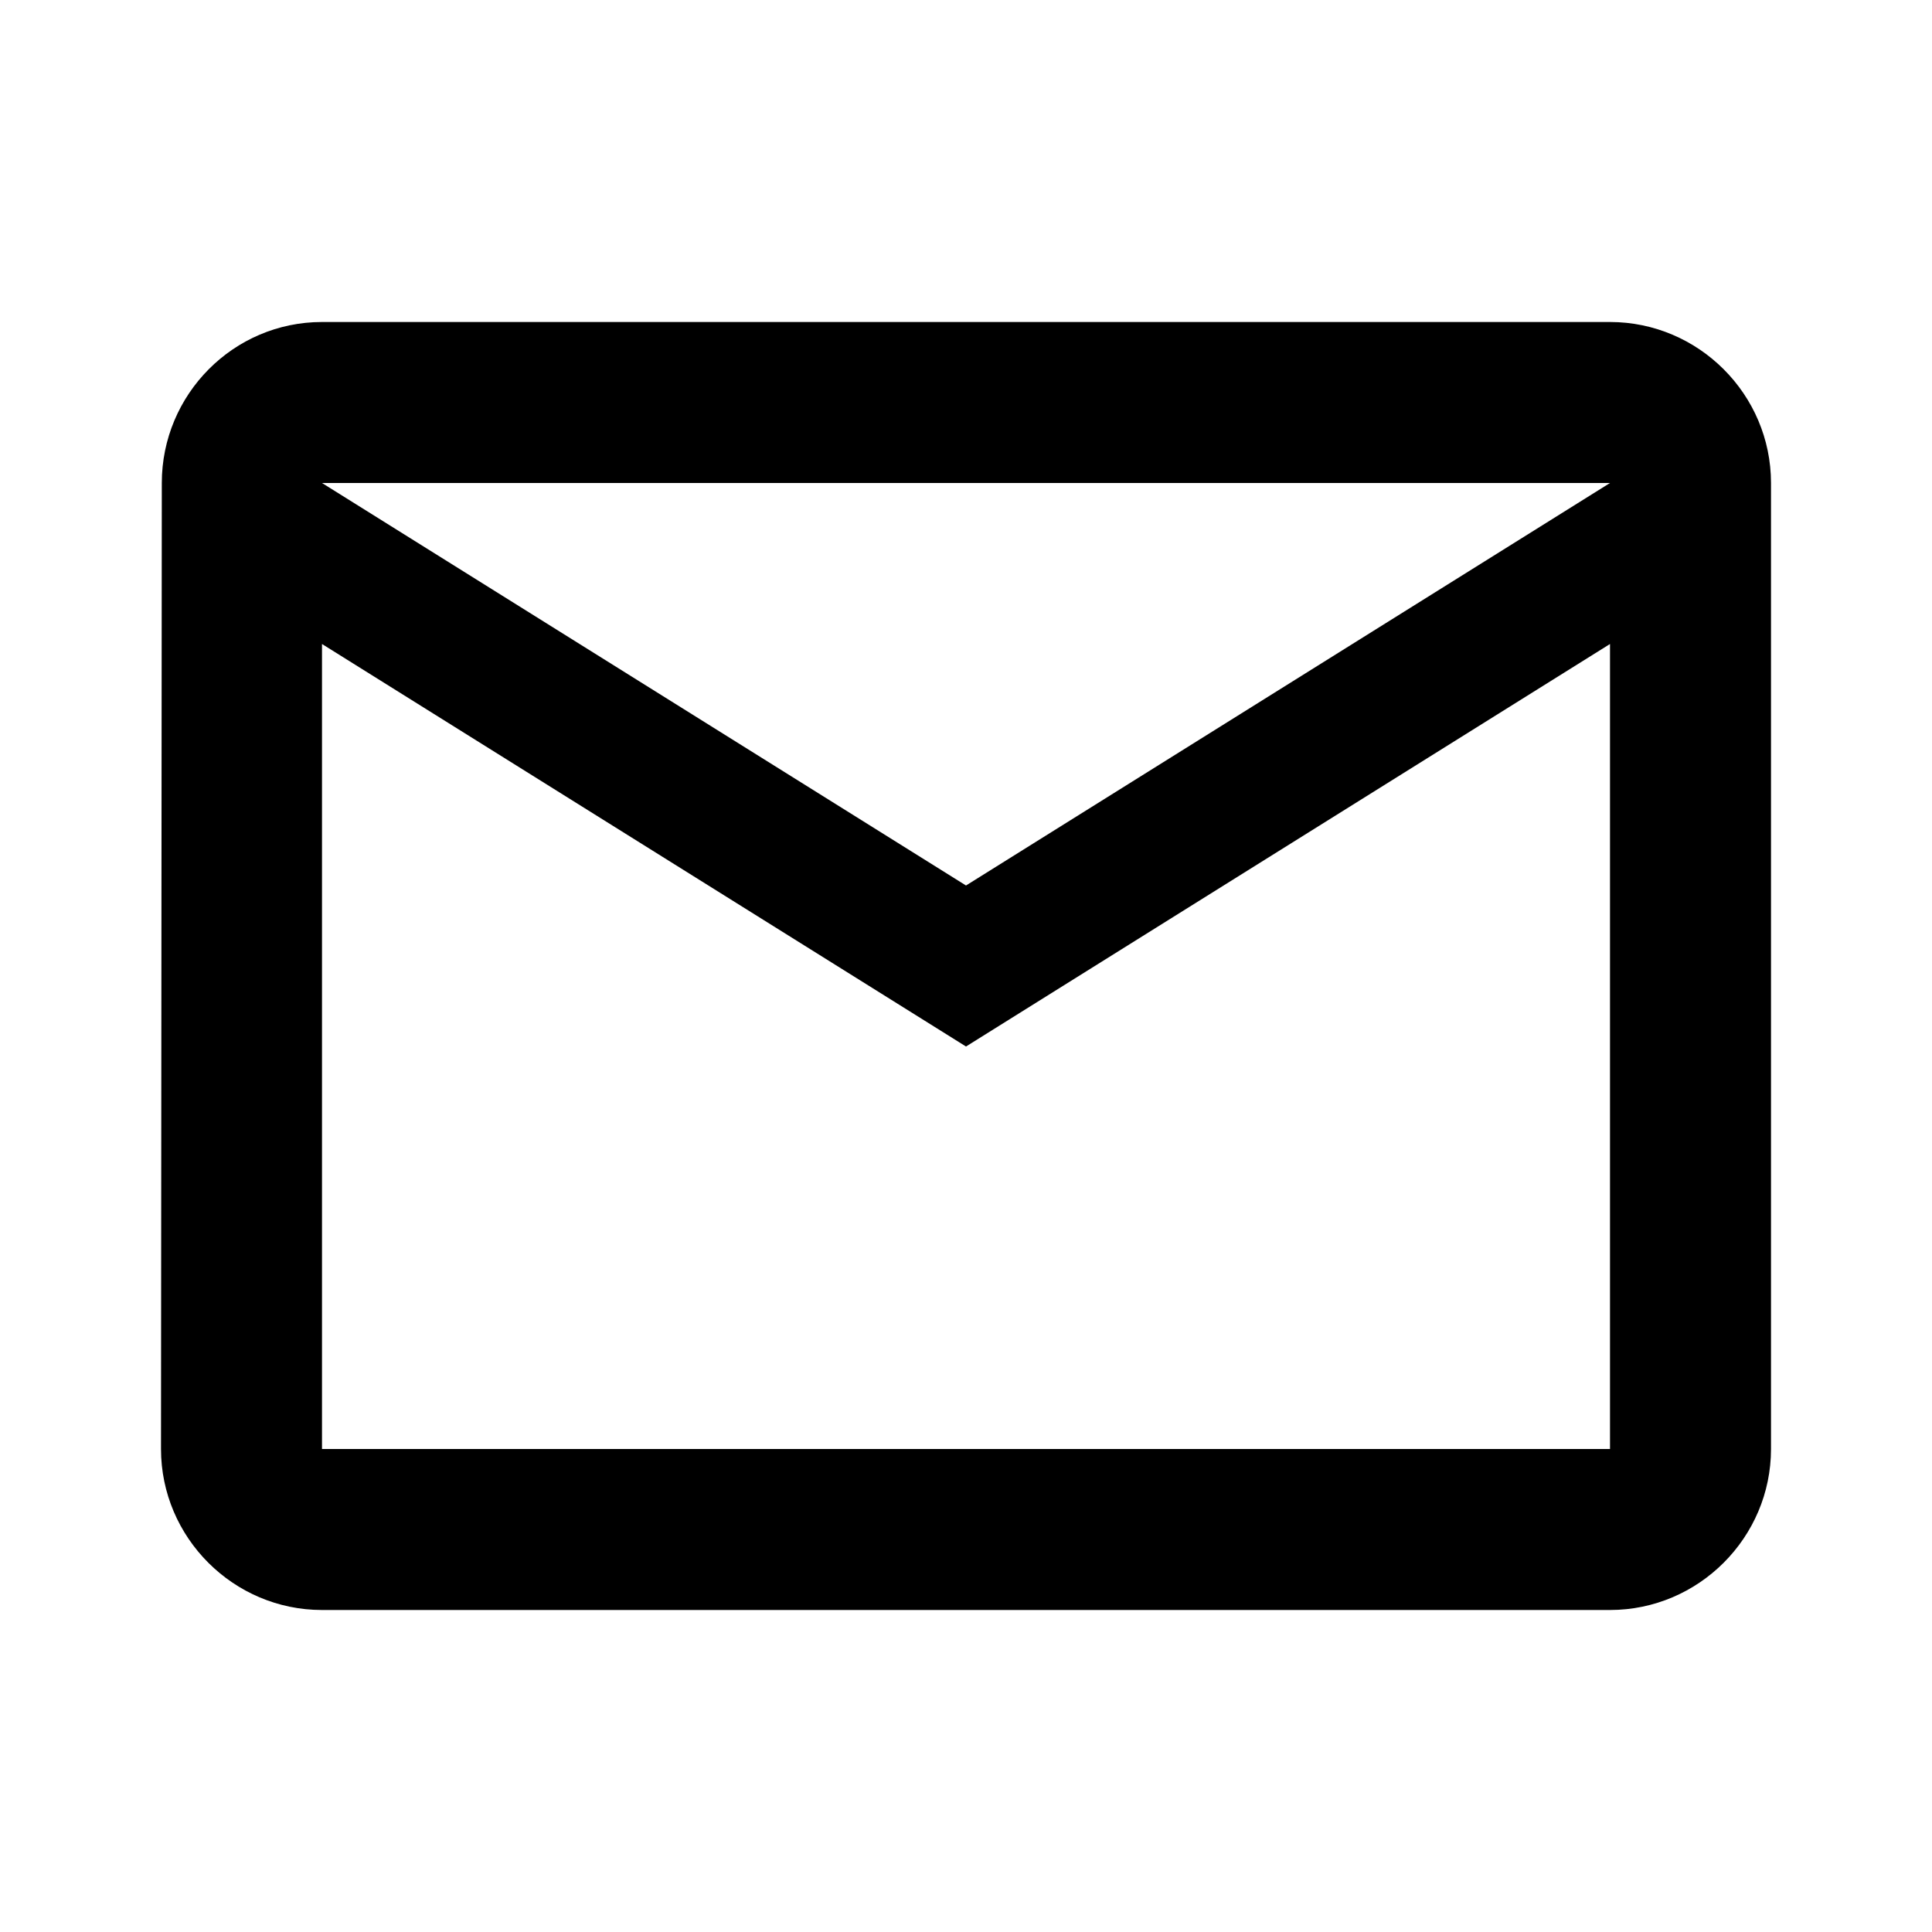
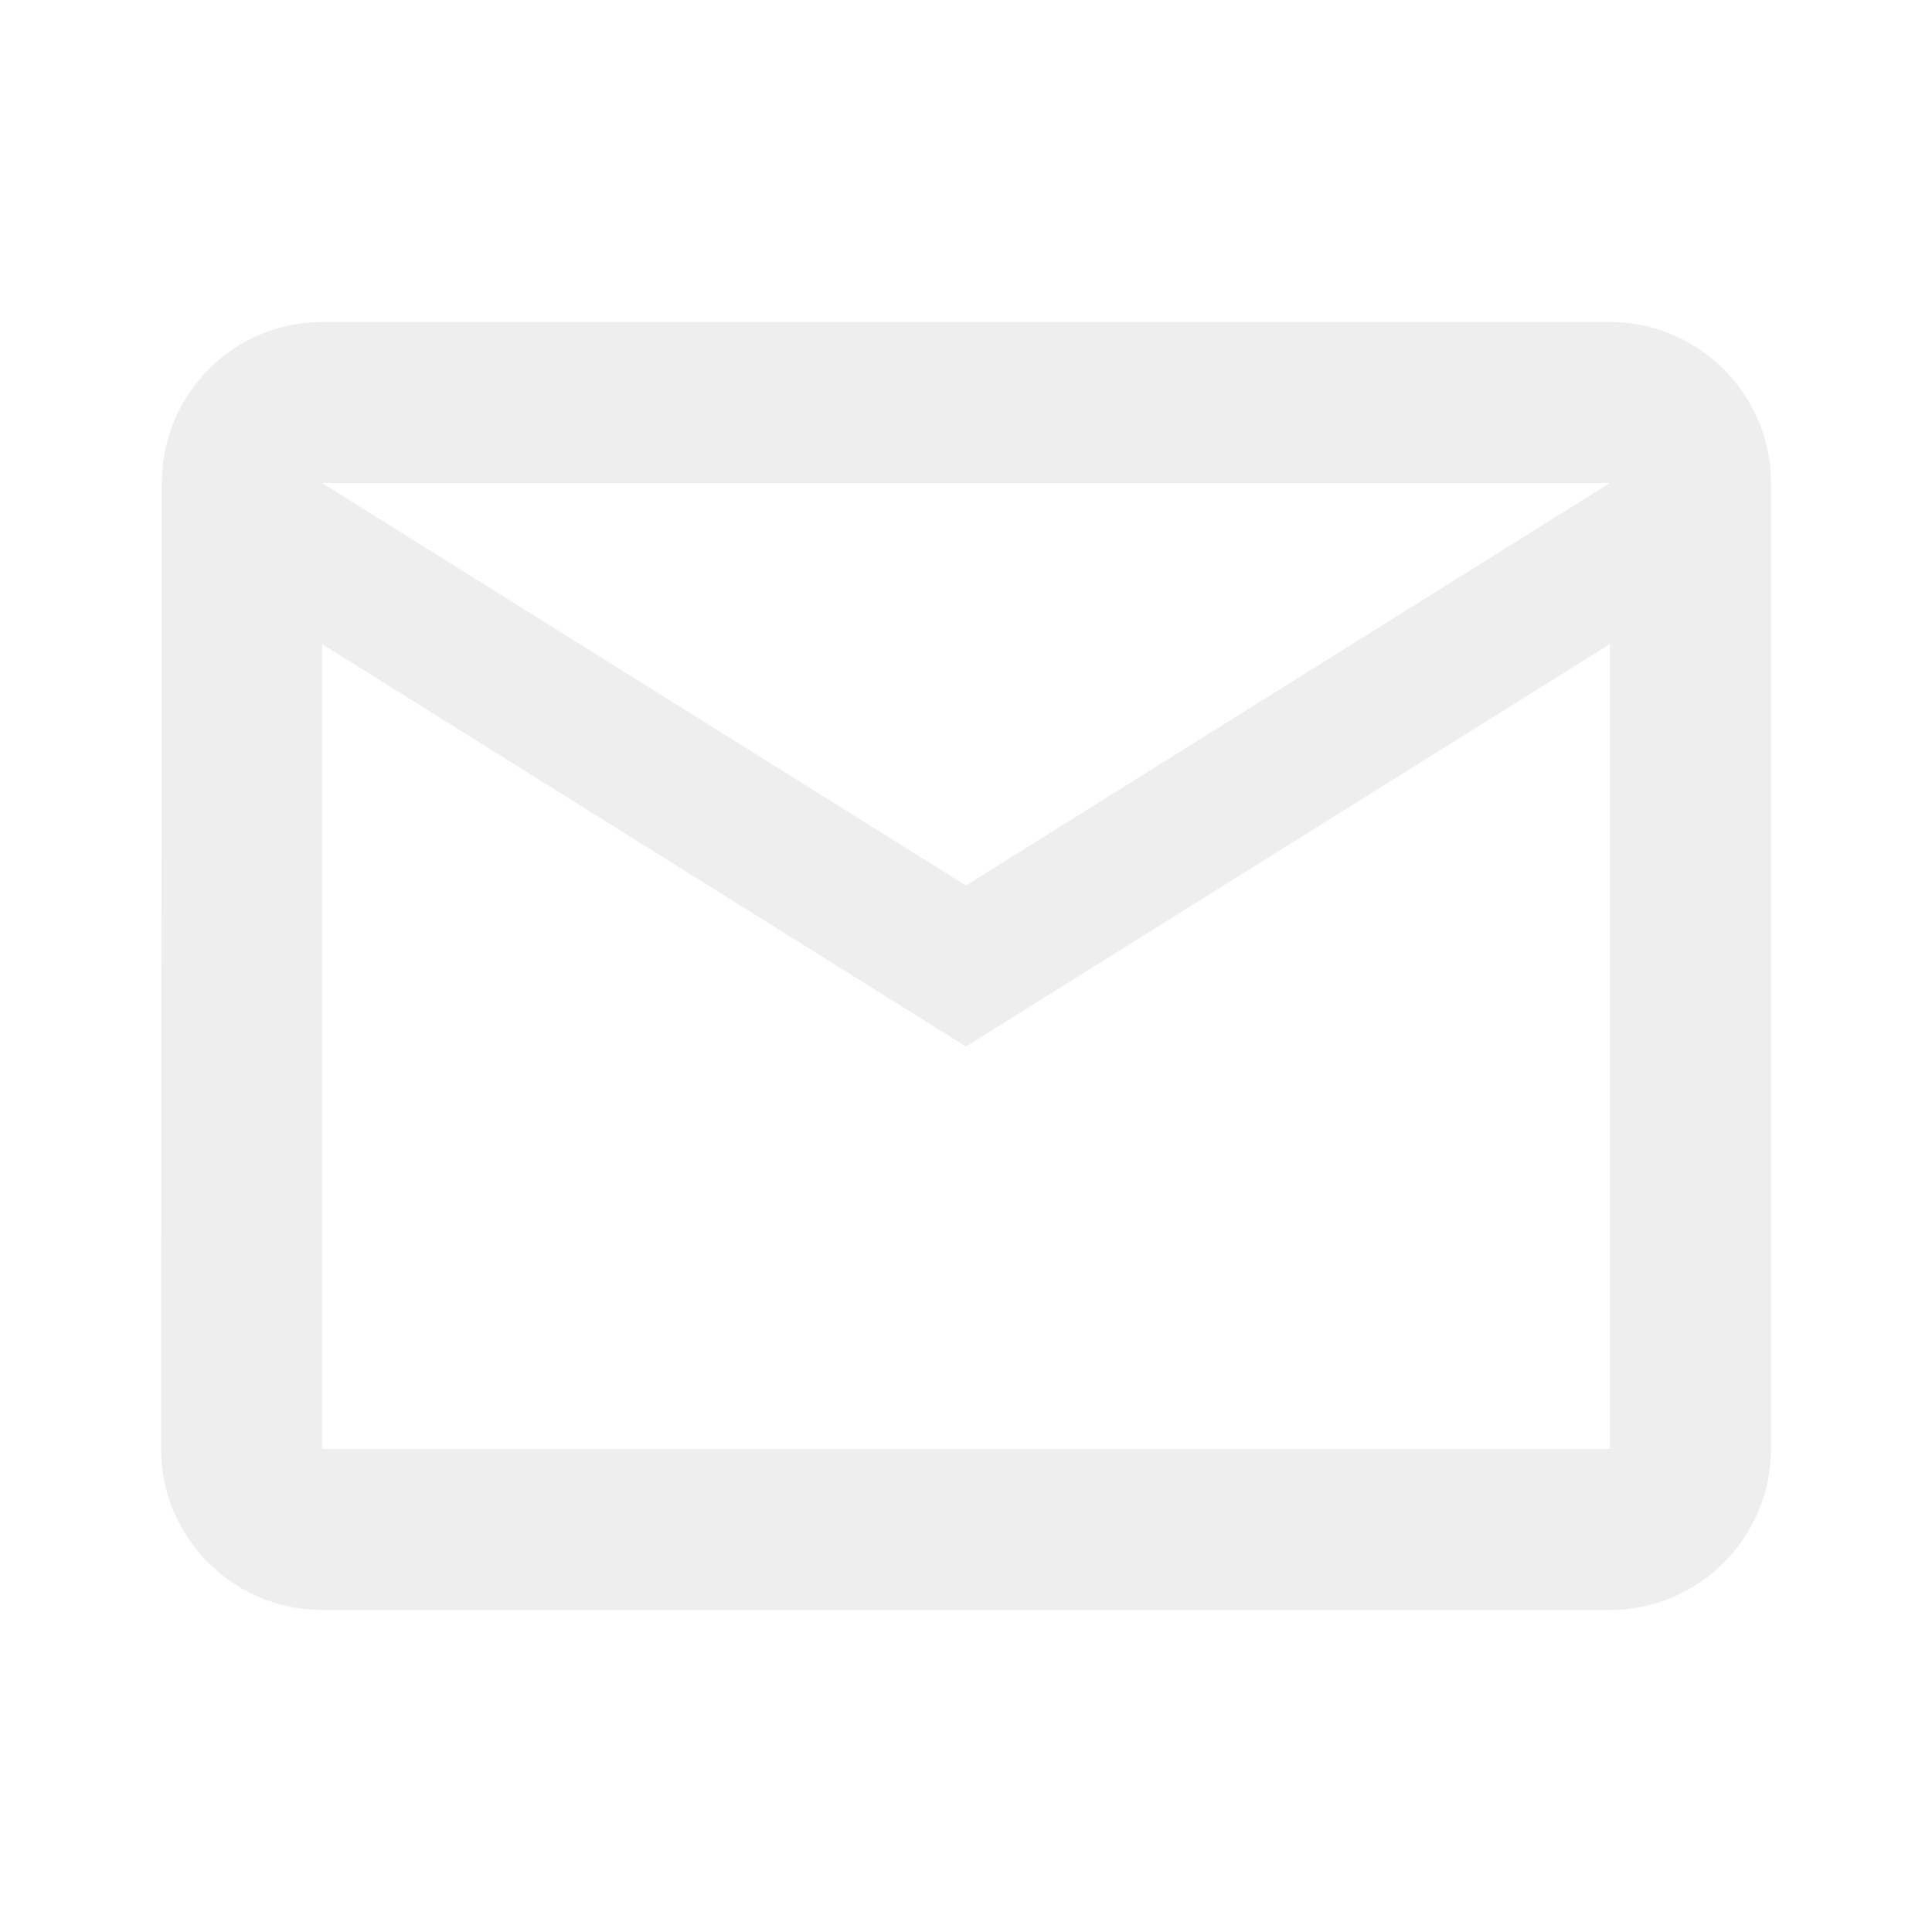
- <svg xmlns="http://www.w3.org/2000/svg" fill="#000000" height="24" viewBox="0 0 24 24" width="24">
+ <svg xmlns="http://www.w3.org/2000/svg" fill="#eeeeee" height="24" viewBox="0 0 24 24" width="24">
  <path d="M0 0h24v24H0z" fill="none" />
  <path d="M20 4H4c-1.1 0-1.99.9-1.99 2L2 18c0 1.1.9 2 2 2h16c1.1 0 2-.9 2-2V6c0-1.1-.9-2-2-2zm0 14H4V8l8 5 8-5v10zm-8-7L4 6h16l-8 5z" />
</svg>
